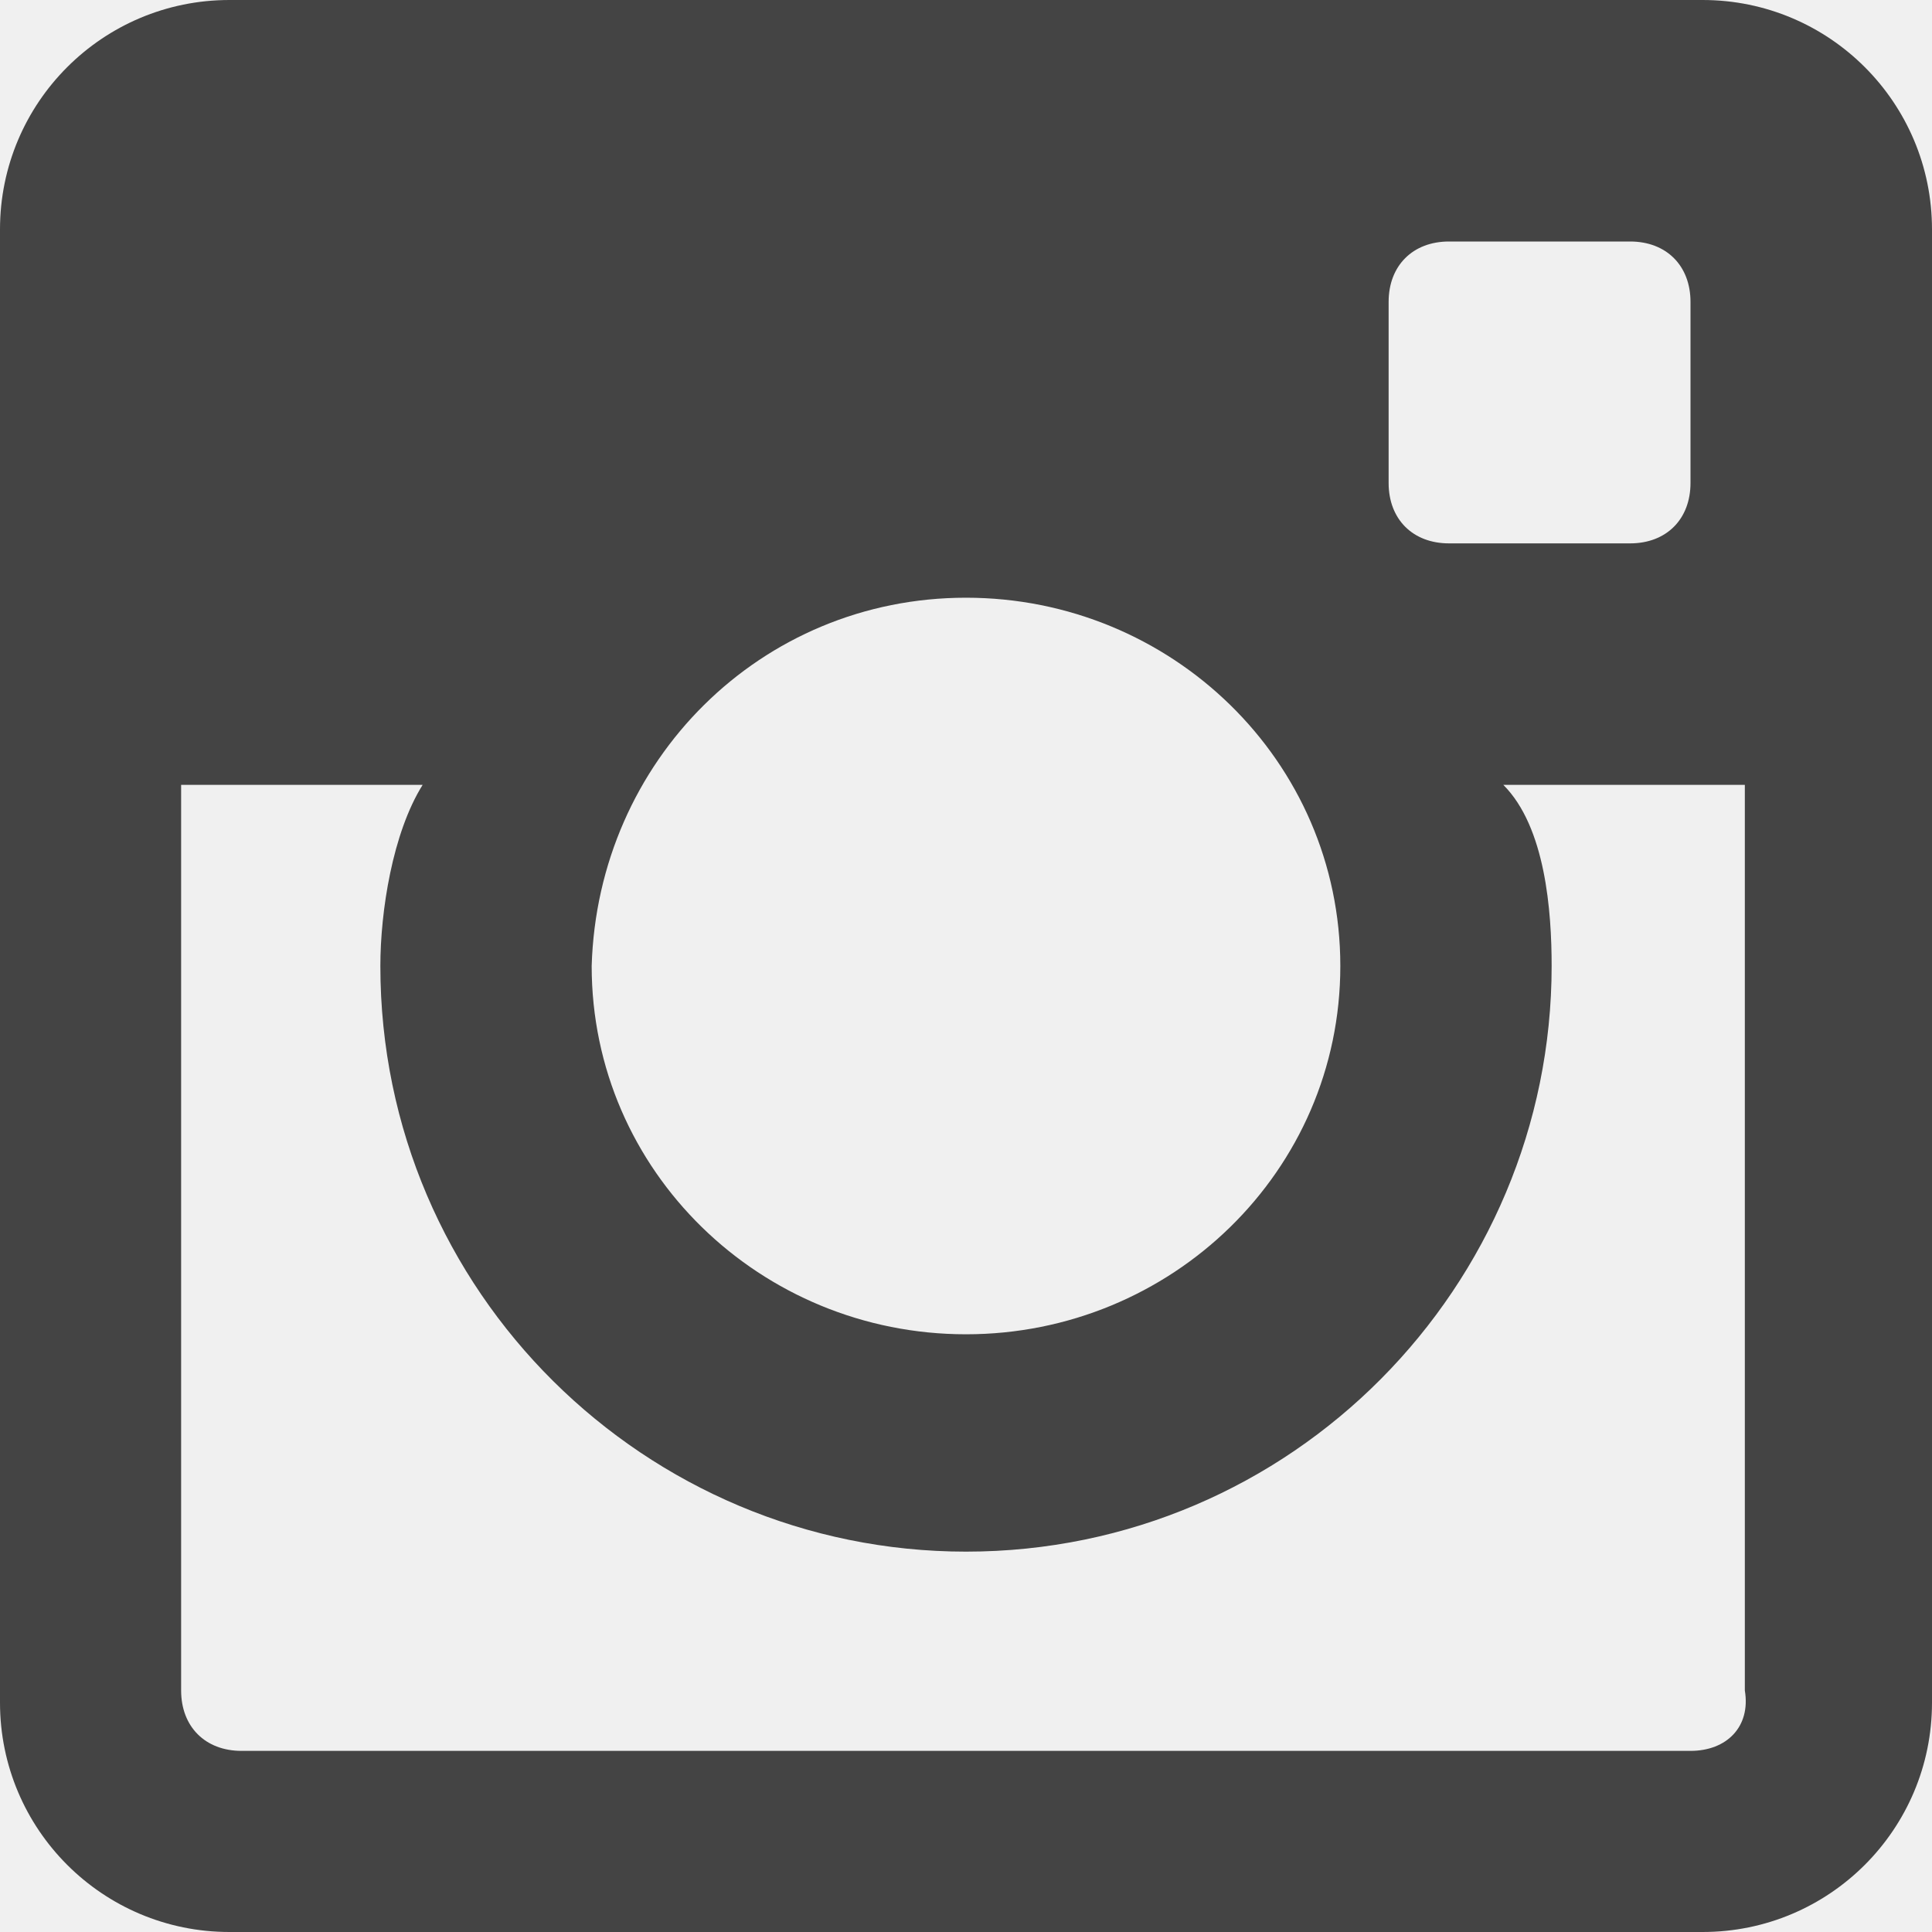
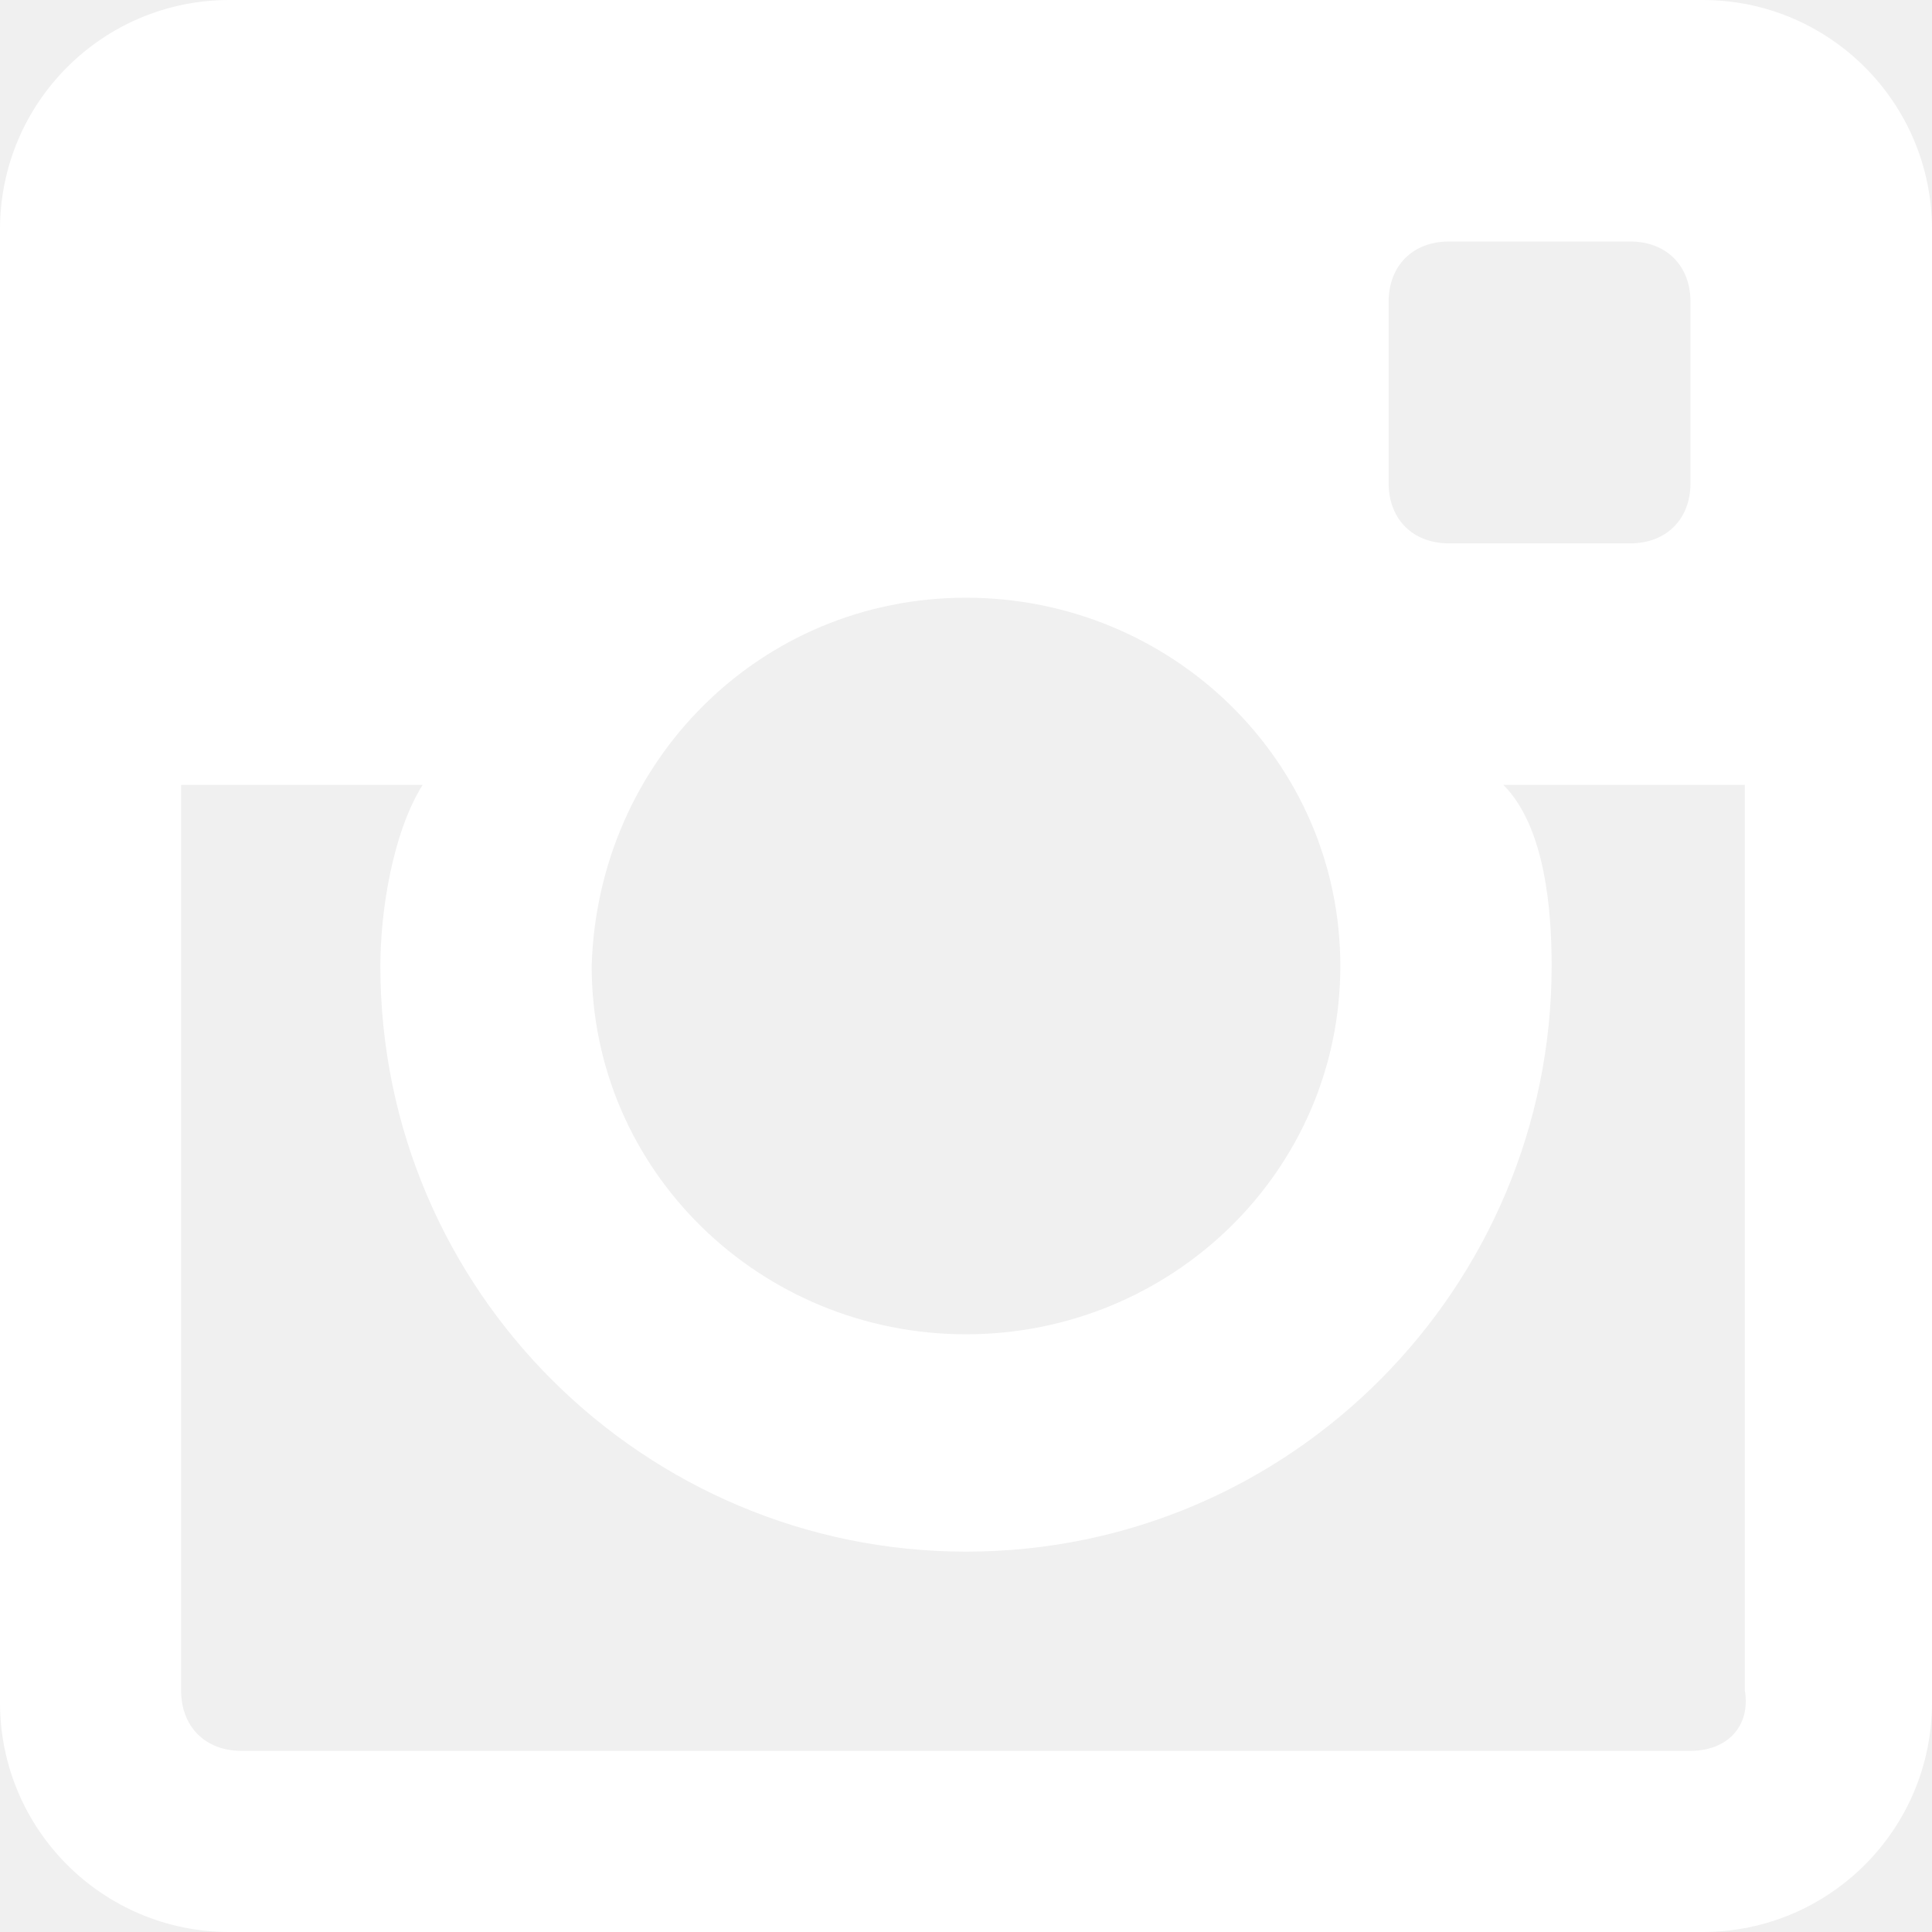
<svg xmlns="http://www.w3.org/2000/svg" version="1.1" id="Layer_1" x="0px" y="0px" width="32px" height="32px" viewBox="0 0 32 32" enable-background="new 0 0 32 32" xml:space="preserve">
-   <path fill="#444444" d="M28.2,0H3.8C1.7,0,0,1.7,0,3.8v24.4C0,30.3,1.7,32,3.8,32h24.4c2.1,0,3.8-1.7,3.8-3.8V3.8  C32,1.7,30.3,0,28.2,0z M24,4h3c0.6,0,1,0.4,1,1v3c0,0.6-0.4,1-1,1h-3c-0.6,0-1-0.4-1-1V5C23,4.4,23.4,4,24,4z M16,9.9  c3.4,0,6.2,2.7,6.2,6.1c0,3.4-2.8,6.1-6.2,6.1c-3.4,0-6.2-2.7-6.2-6.1C9.9,12.6,12.6,9.9,16,9.9z M28,29H4c-0.6,0-1-0.4-1-1V13h4  c-0.5,0.8-0.7,2.1-0.7,3c0,5.4,4.4,9.7,9.7,9.7c5.4,0,9.7-4.4,9.7-9.7c0-0.9-0.1-2.3-0.8-3h4v15C29,28.6,28.6,29,28,29z" />
+   <path fill="#ffffff" d="M28.2,0H3.8C1.7,0,0,1.7,0,3.8v24.4C0,30.3,1.7,32,3.8,32h24.4c2.1,0,3.8-1.7,3.8-3.8V3.8  C32,1.7,30.3,0,28.2,0z M24,4h3c0.6,0,1,0.4,1,1v3c0,0.6-0.4,1-1,1h-3c-0.6,0-1-0.4-1-1V5C23,4.4,23.4,4,24,4z M16,9.9  c3.4,0,6.2,2.7,6.2,6.1c0,3.4-2.8,6.1-6.2,6.1c-3.4,0-6.2-2.7-6.2-6.1C9.9,12.6,12.6,9.9,16,9.9z M28,29H4c-0.6,0-1-0.4-1-1V13h4  c-0.5,0.8-0.7,2.1-0.7,3c0,5.4,4.4,9.7,9.7,9.7c5.4,0,9.7-4.4,9.7-9.7c0-0.9-0.1-2.3-0.8-3h4v15C29,28.6,28.6,29,28,29z" />
</svg>
